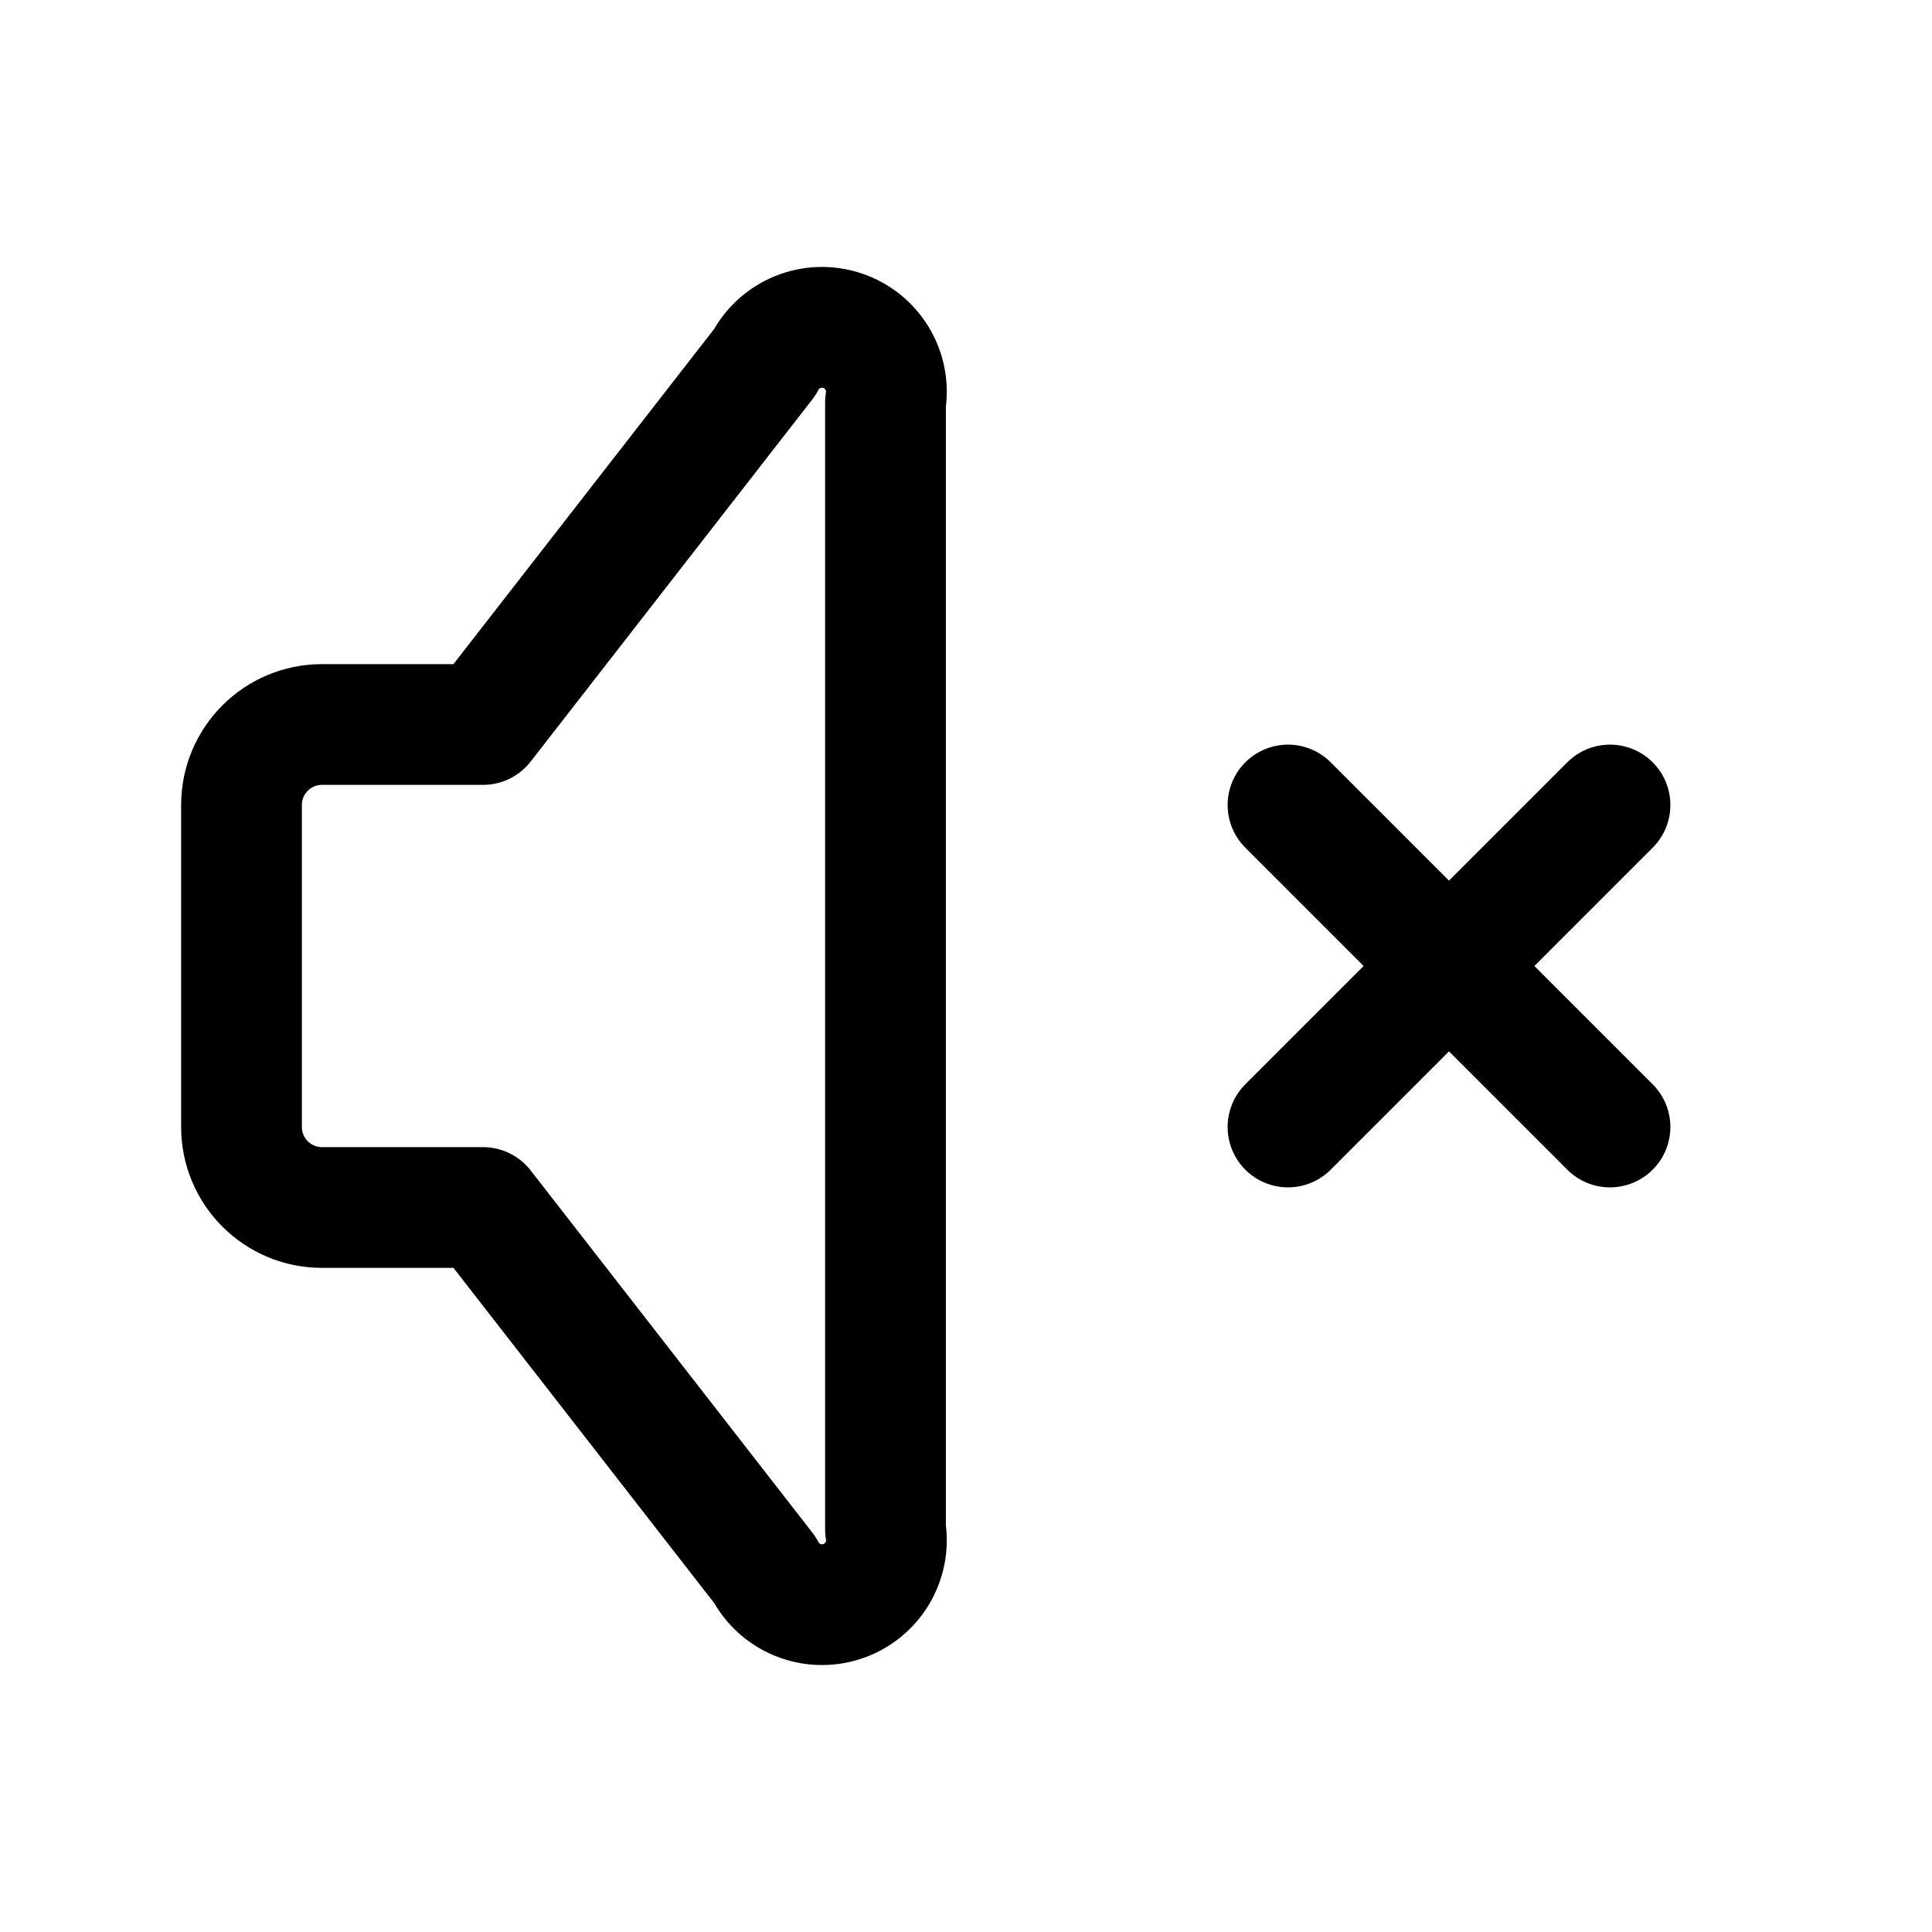
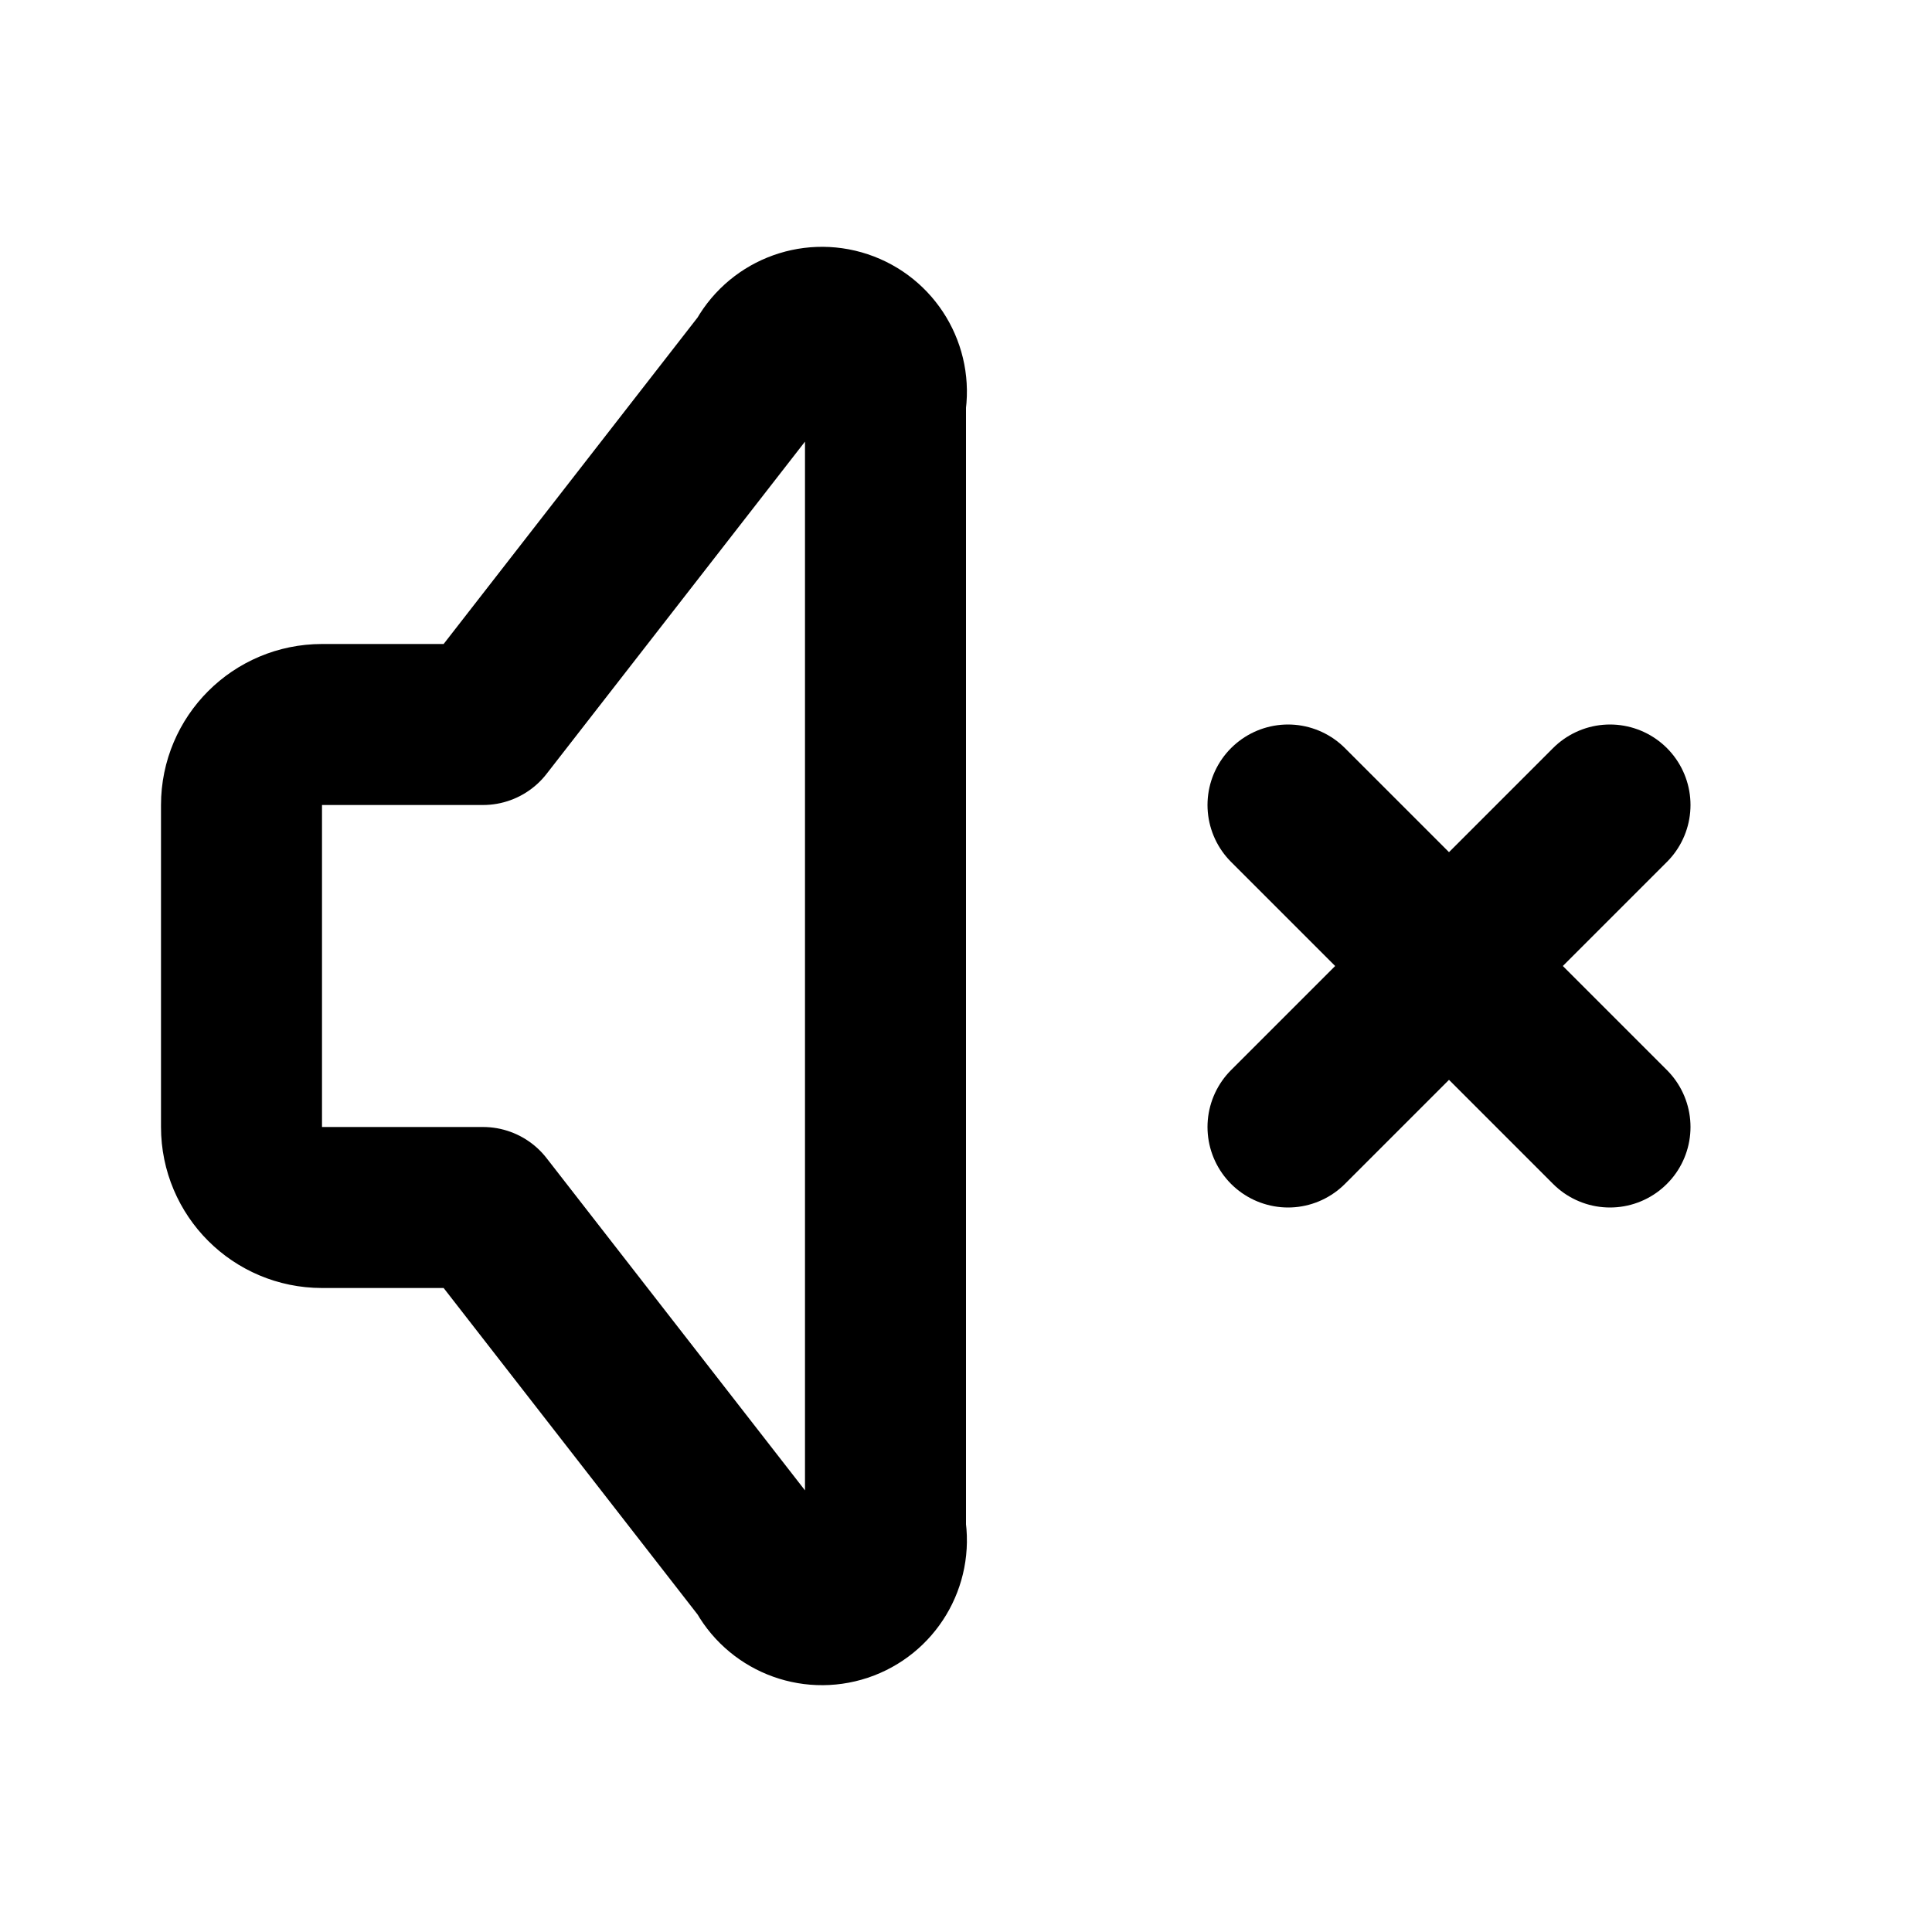
- <svg xmlns="http://www.w3.org/2000/svg" width="24" height="24" fill="none" stroke="currentColor" stroke-linecap="round" stroke-linejoin="round" stroke-width="1.5">
+ <svg xmlns="http://www.w3.org/2000/svg" width="24" height="24" fill="none" stroke="currentColor" stroke-linecap="round" stroke-linejoin="round" stroke-width="2">
  <path d="M6 15H4a1 1 0 0 1-1-1v-4a1 1 0 0 1 1-1h2l3.5-4.5A.8.8 0 0 1 11 5v14a.8.8 0 0 1-1.5.5L6 15M16 10l4 4m0-4-4 4" />
</svg>
